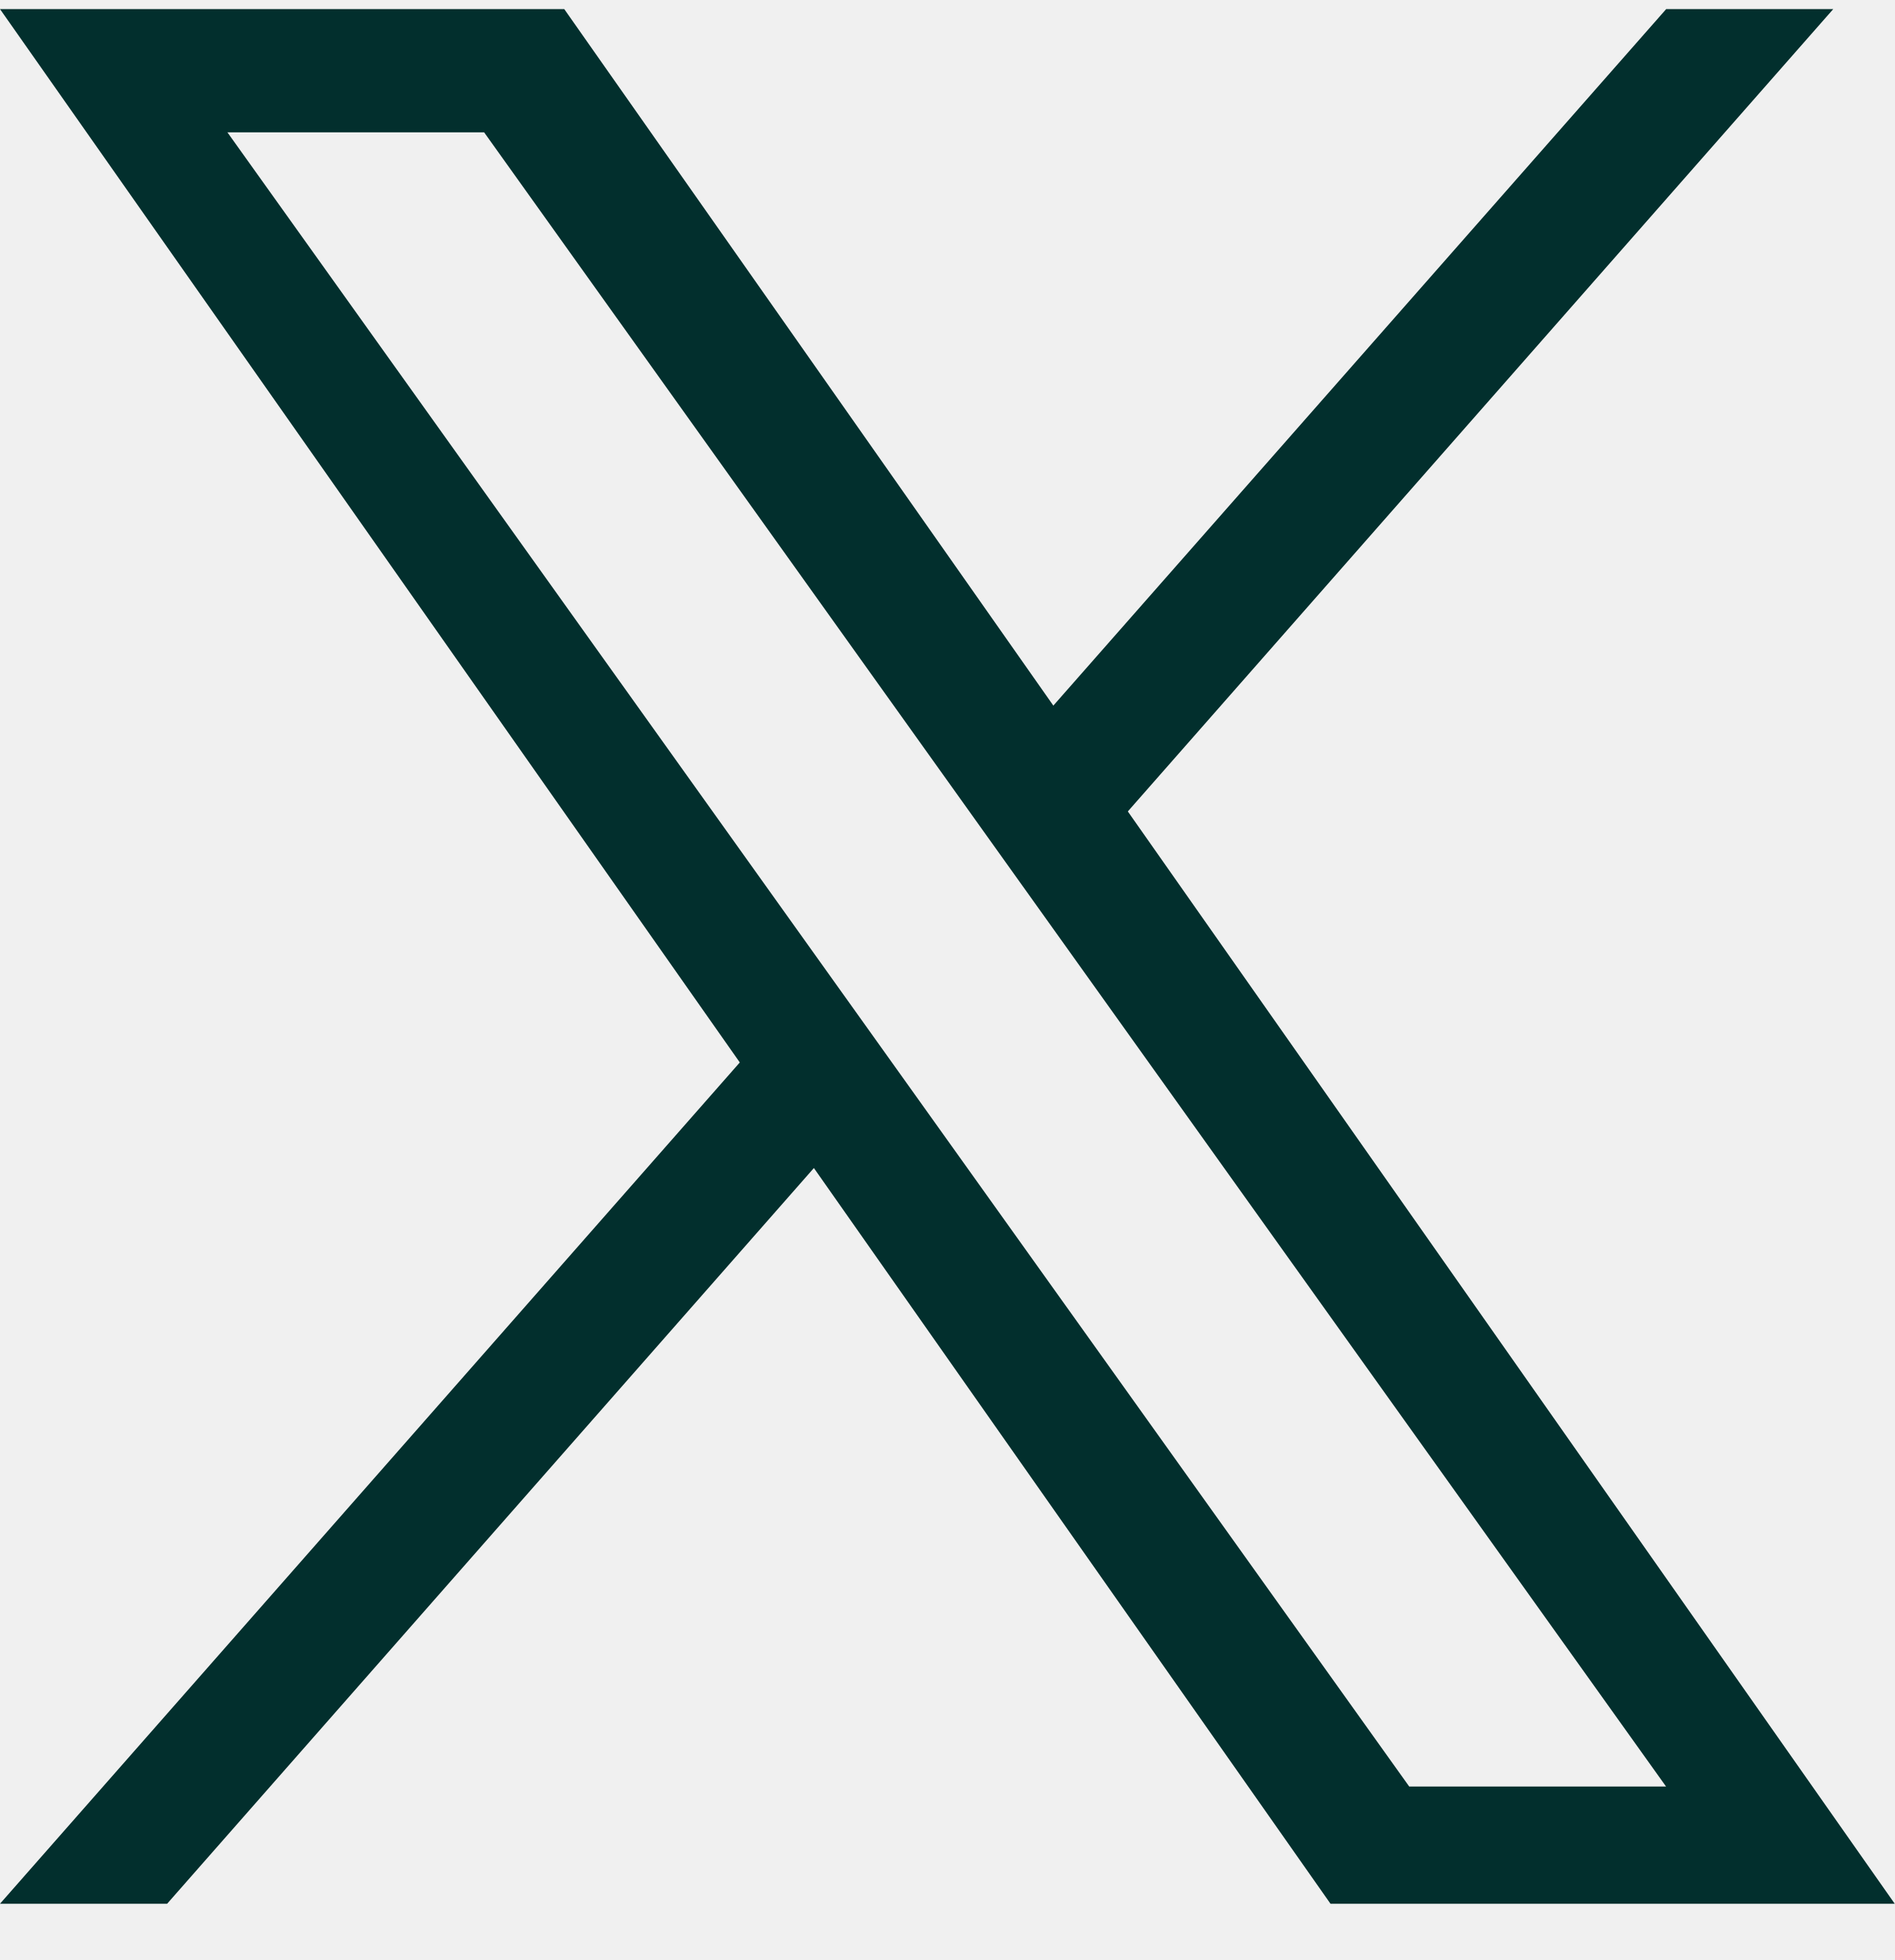
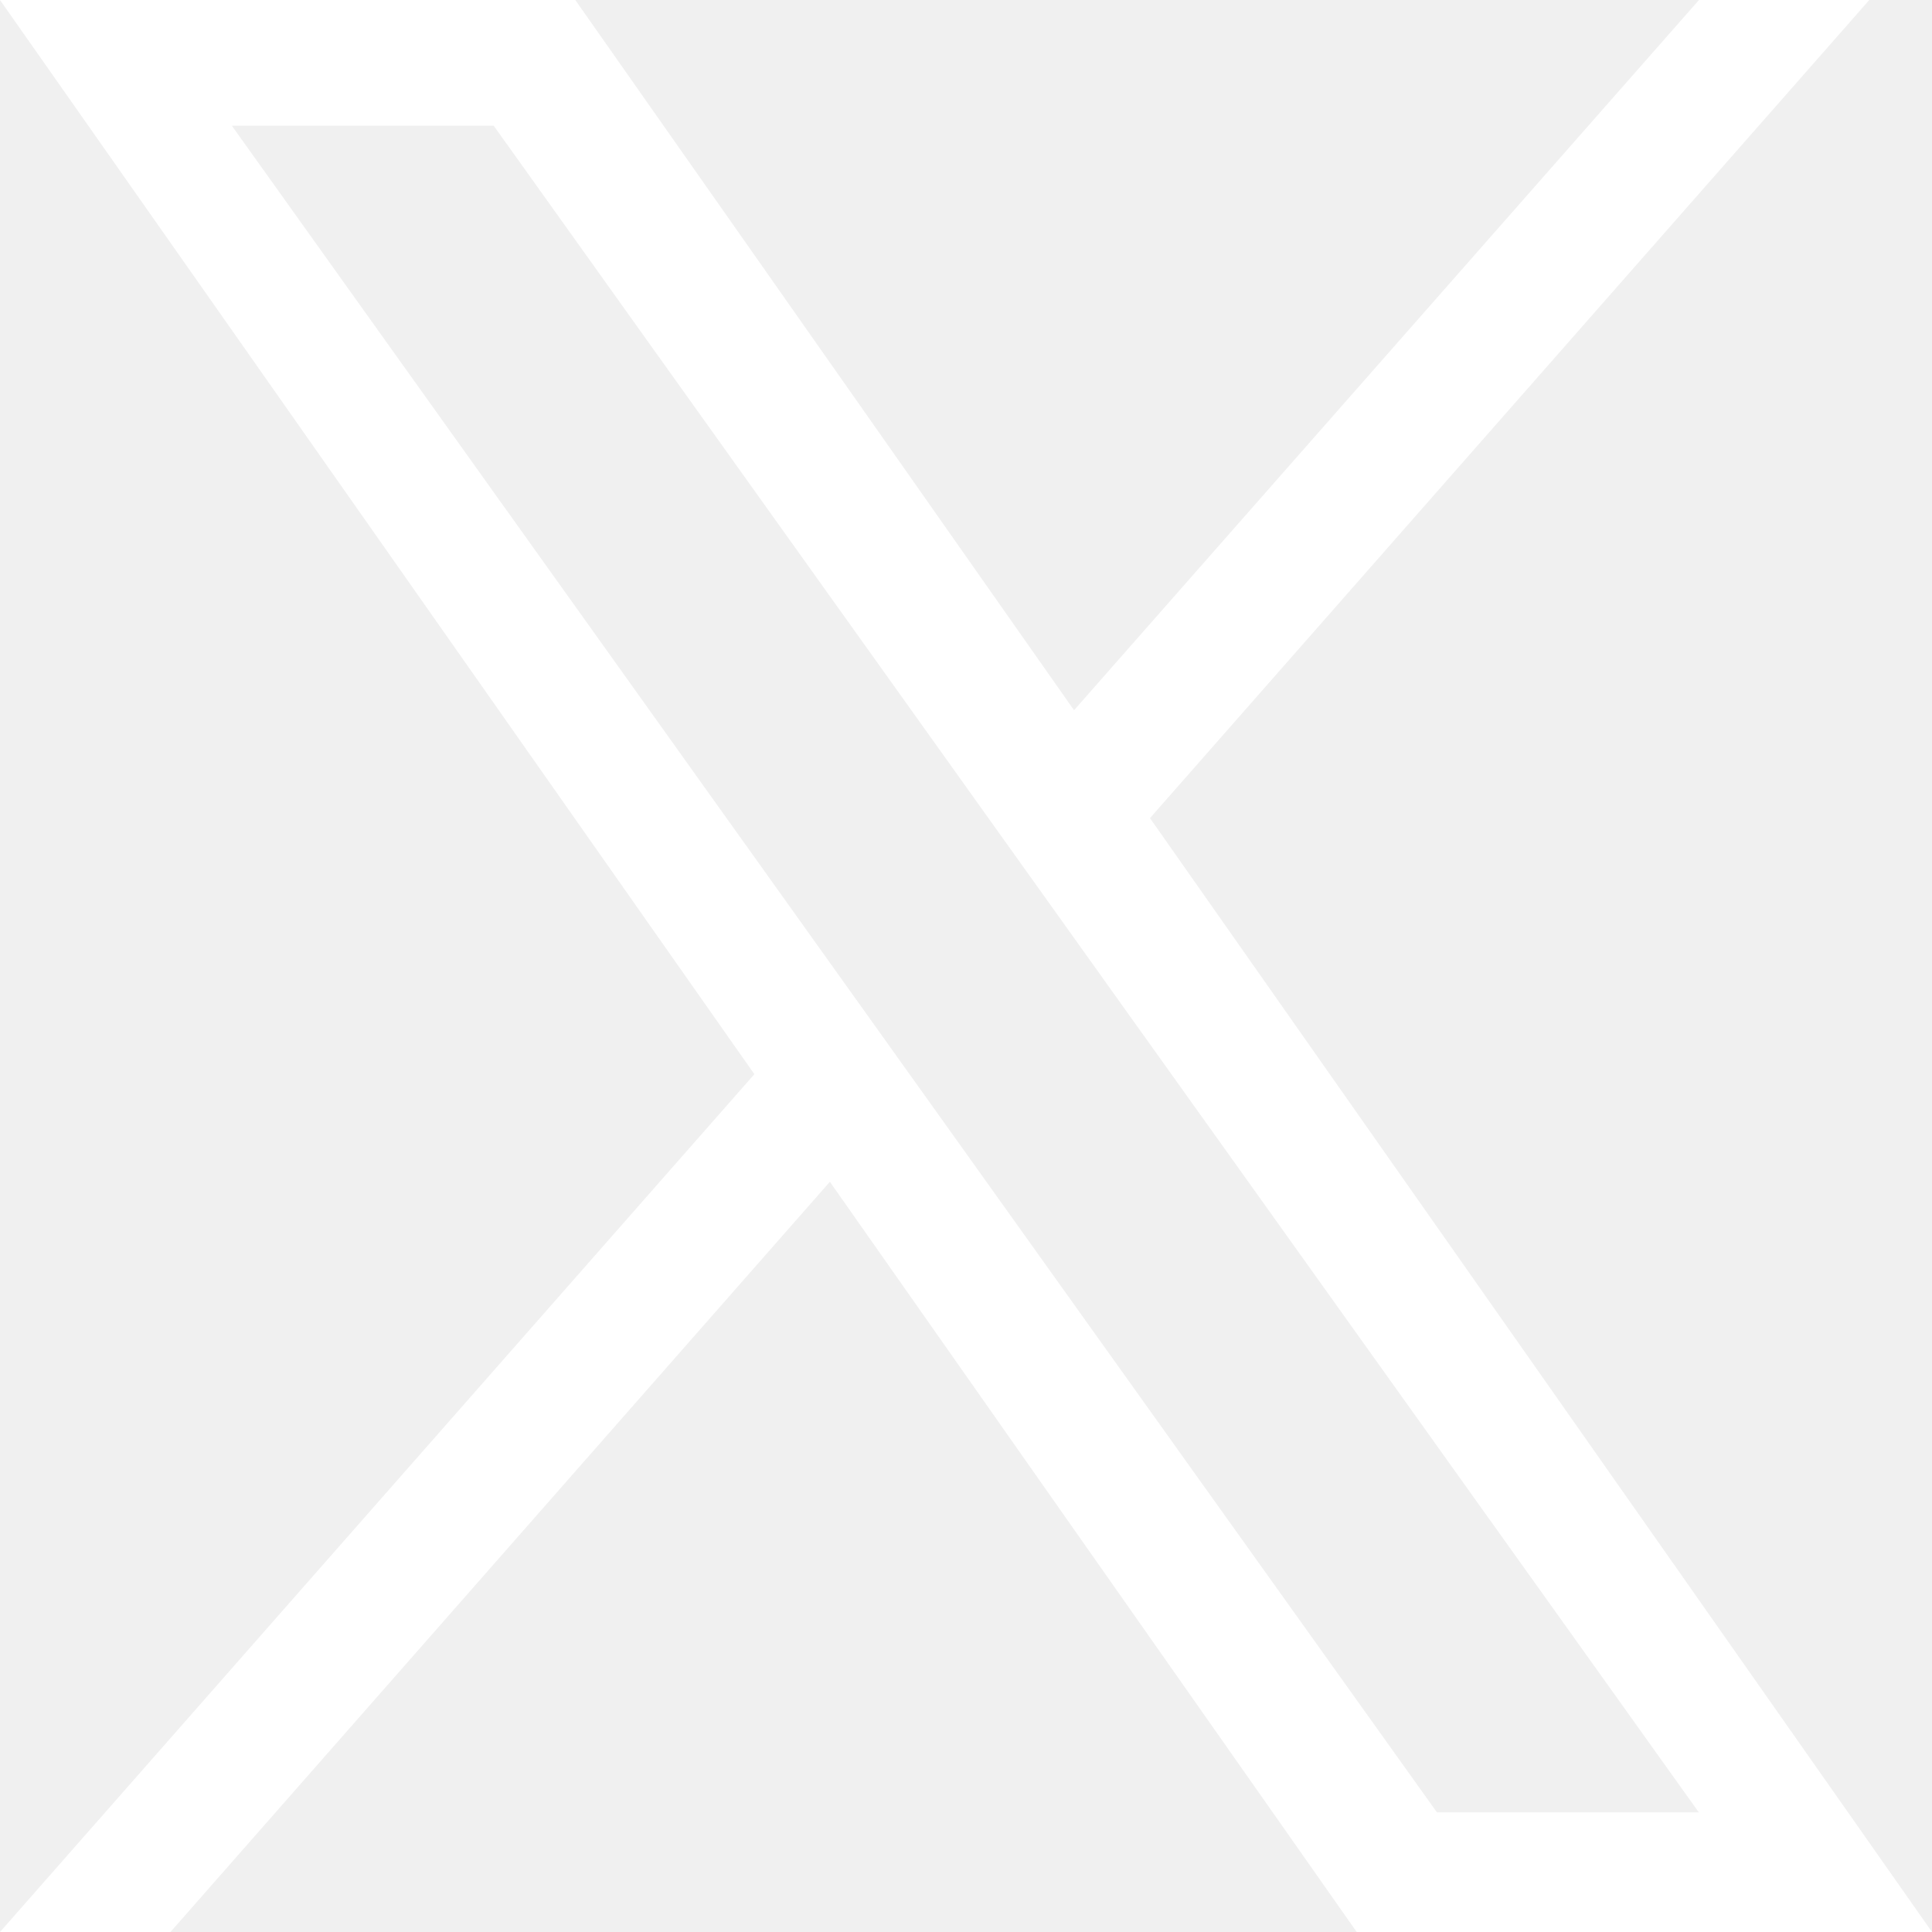
- <svg xmlns="http://www.w3.org/2000/svg" width="29" height="30" viewBox="0 0 29 30" fill="none">
-   <path d="M17.262 12.42L28.059 0.139H25.502L16.122 10.8L8.636 0.139H0L11.323 16.262L0 29.139H2.558L12.457 17.878L20.364 29.139H29M3.481 2.026H7.41L25.5 27.345H21.569" fill="#022F2D" />
+ <svg xmlns="http://www.w3.org/2000/svg" width="13" height="13" viewBox="0 0 13 13" fill="none">
+   <path d="M7.738 5.505L12.578 0H11.432L7.227 4.779L3.871 0H0L5.076 7.228L0 13H1.147L5.584 7.952L9.129 13H13M1.56 0.846H3.322L11.431 12.195H9.669" fill="white" />
</svg>
